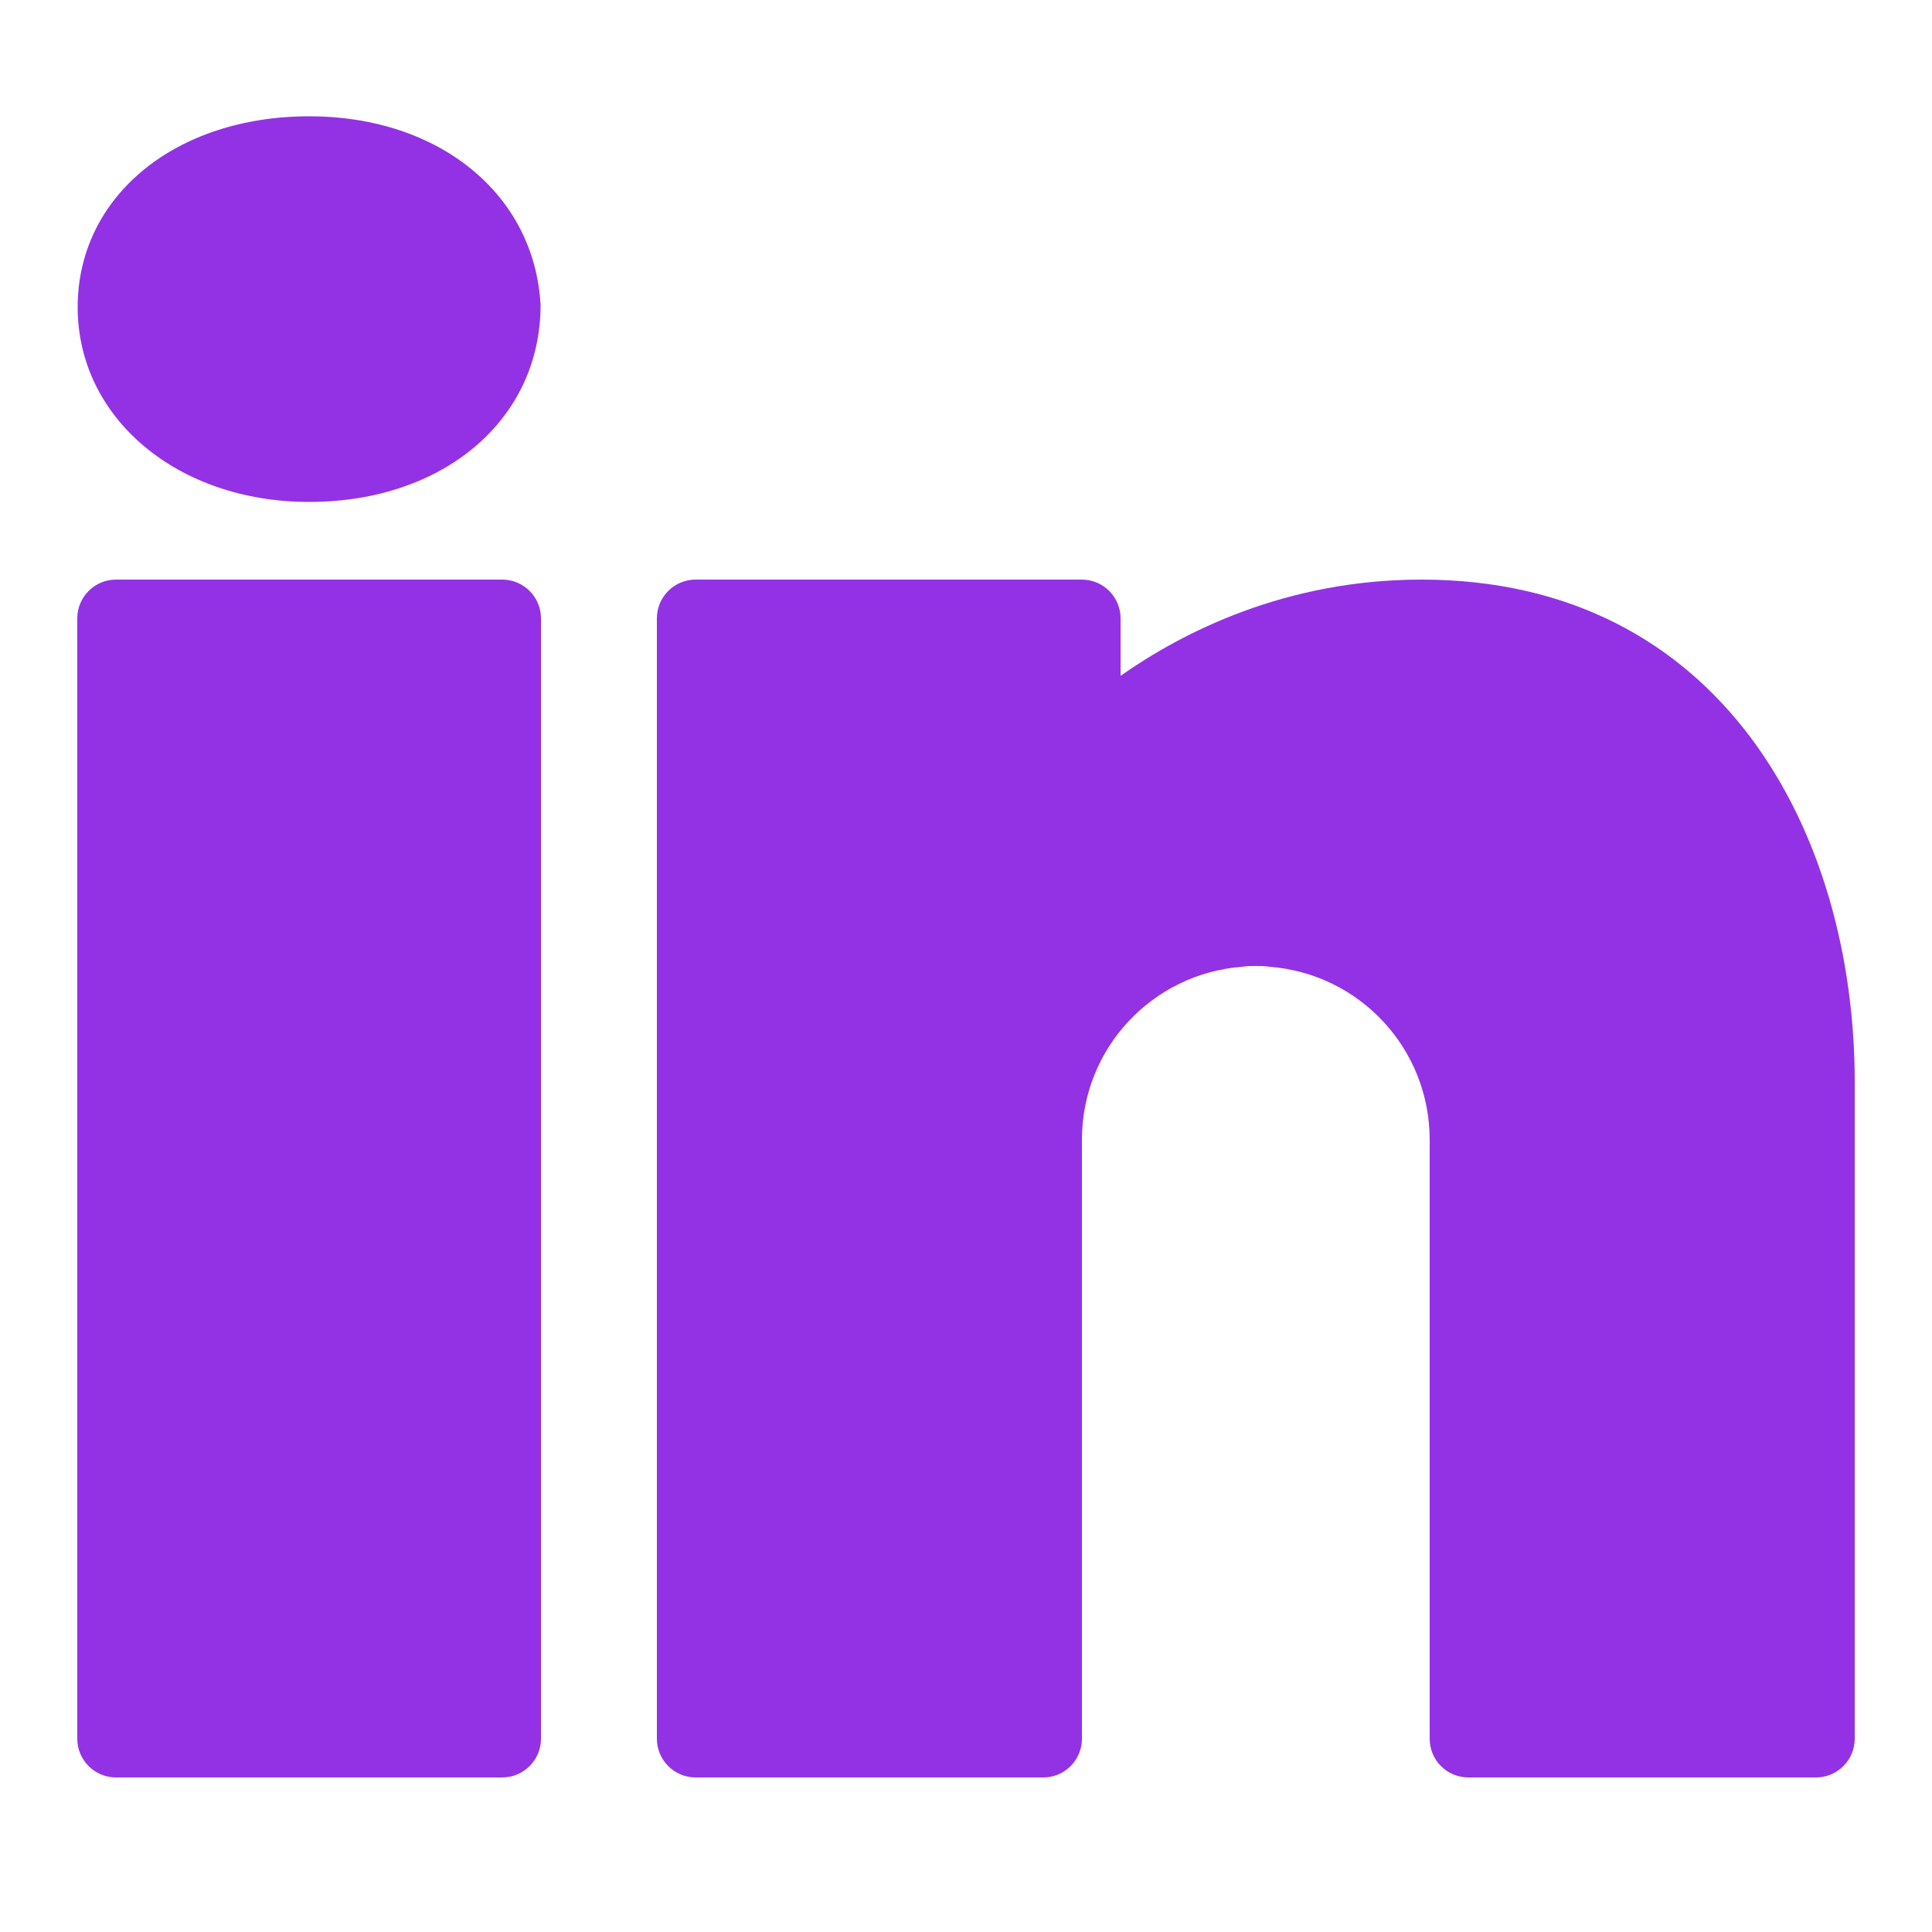
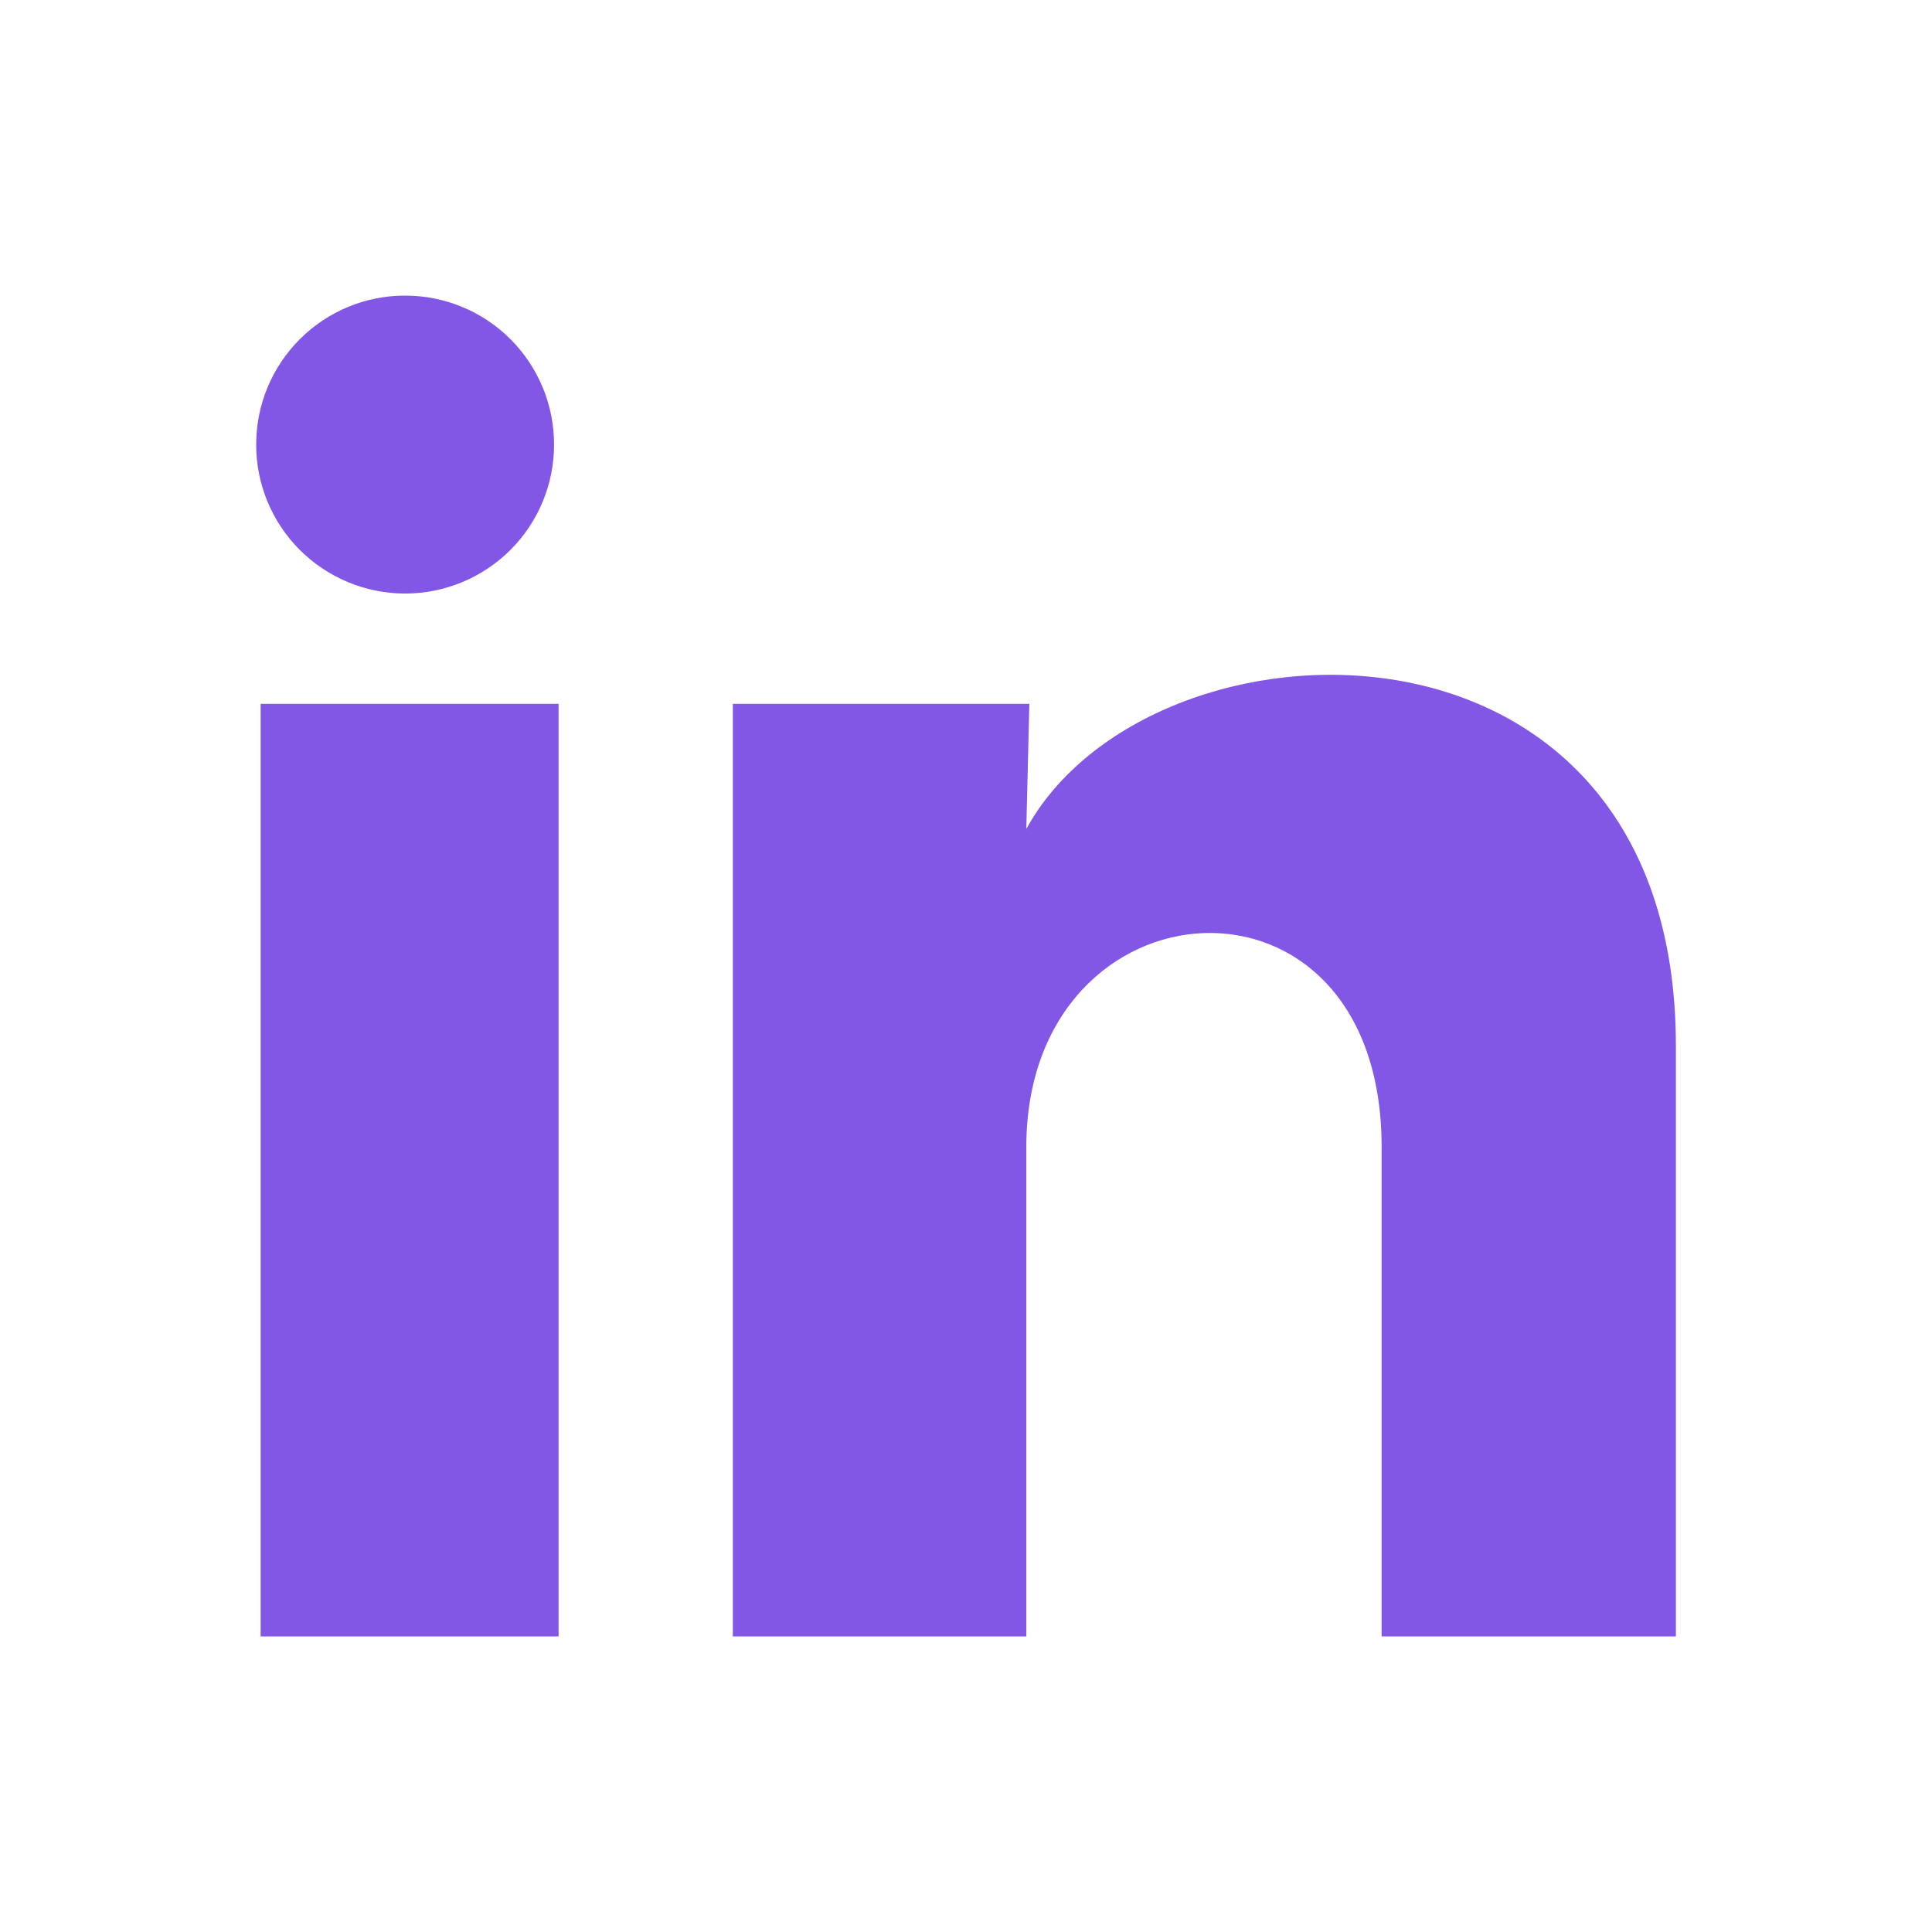
- <svg xmlns="http://www.w3.org/2000/svg" viewBox="0,0,256,256" width="500px" height="500px" fill-rule="nonzero">
-   <g fill="#9332e5" fill-rule="nonzero" stroke="none" stroke-width="1" stroke-linecap="butt" stroke-linejoin="miter" stroke-miterlimit="10" stroke-dasharray="" stroke-dashoffset="0" font-family="none" font-weight="none" font-size="none" text-anchor="none" style="mix-blend-mode: normal">
-     <g transform="scale(5.12,5.12)">
-       <path d="M8,3.01c-3.47,0 -5.99,2.079 -5.99,4.939c0,2.87 2.58,5.041 5.99,5.041c3.47,0 5.99,-2.12 5.99,-5.1c-0.16,-2.87 -2.63,-4.881 -5.99,-4.881zM3,15c-0.55,0 -1,0.45 -1,1v29c0,0.55 0.45,1 1,1h10c0.55,0 1,-0.45 1,-1v-29c0,-0.55 -0.45,-1 -1,-1zM18,15c-0.55,0 -1,0.45 -1,1v29c0,0.55 0.45,1 1,1h9c0.552,0 1,-0.448 1,-1v-15v-0.25v-0.25c0,-2.37 1.821,-4.3 4.141,-4.48c0.12,-0.02 0.239,-0.02 0.359,-0.02c0.12,0 0.239,-0 0.359,0.02c2.32,0.18 4.141,2.11 4.141,4.48v15.5c0,0.552 0.448,1 1,1h9c0.55,0 1,-0.45 1,-1v-17c0,-6.47 -3.471,-13 -11.211,-13c-3.52,0 -6.179,1.36 -7.789,2.49v-1.49c0,-0.55 -0.45,-1 -1,-1z" />
-     </g>
-   </g>
+ <svg xmlns="http://www.w3.org/2000/svg" width="32" height="32" viewBox="0 0 32 32" fill="none">
+   <path d="M9.177 7.364C9.177 8.019 8.917 8.646 8.454 9.109C7.991 9.571 7.363 9.831 6.709 9.831C6.054 9.83 5.427 9.57 4.964 9.107C4.502 8.644 4.242 8.016 4.243 7.362C4.243 6.708 4.503 6.08 4.966 5.618C5.429 5.155 6.057 4.895 6.711 4.896C7.366 4.896 7.993 5.156 8.456 5.619C8.918 6.082 9.178 6.71 9.177 7.364V7.364ZM9.252 11.658H4.317V27.104H9.252V11.658ZM17.049 11.658H12.138V27.104H16.999V18.998C16.999 14.483 22.884 14.064 22.884 18.998V27.104H27.758V17.321C27.758 9.709 19.047 9.992 16.999 13.73L17.049 11.658V11.658Z" fill="#8257E6" />
</svg>
